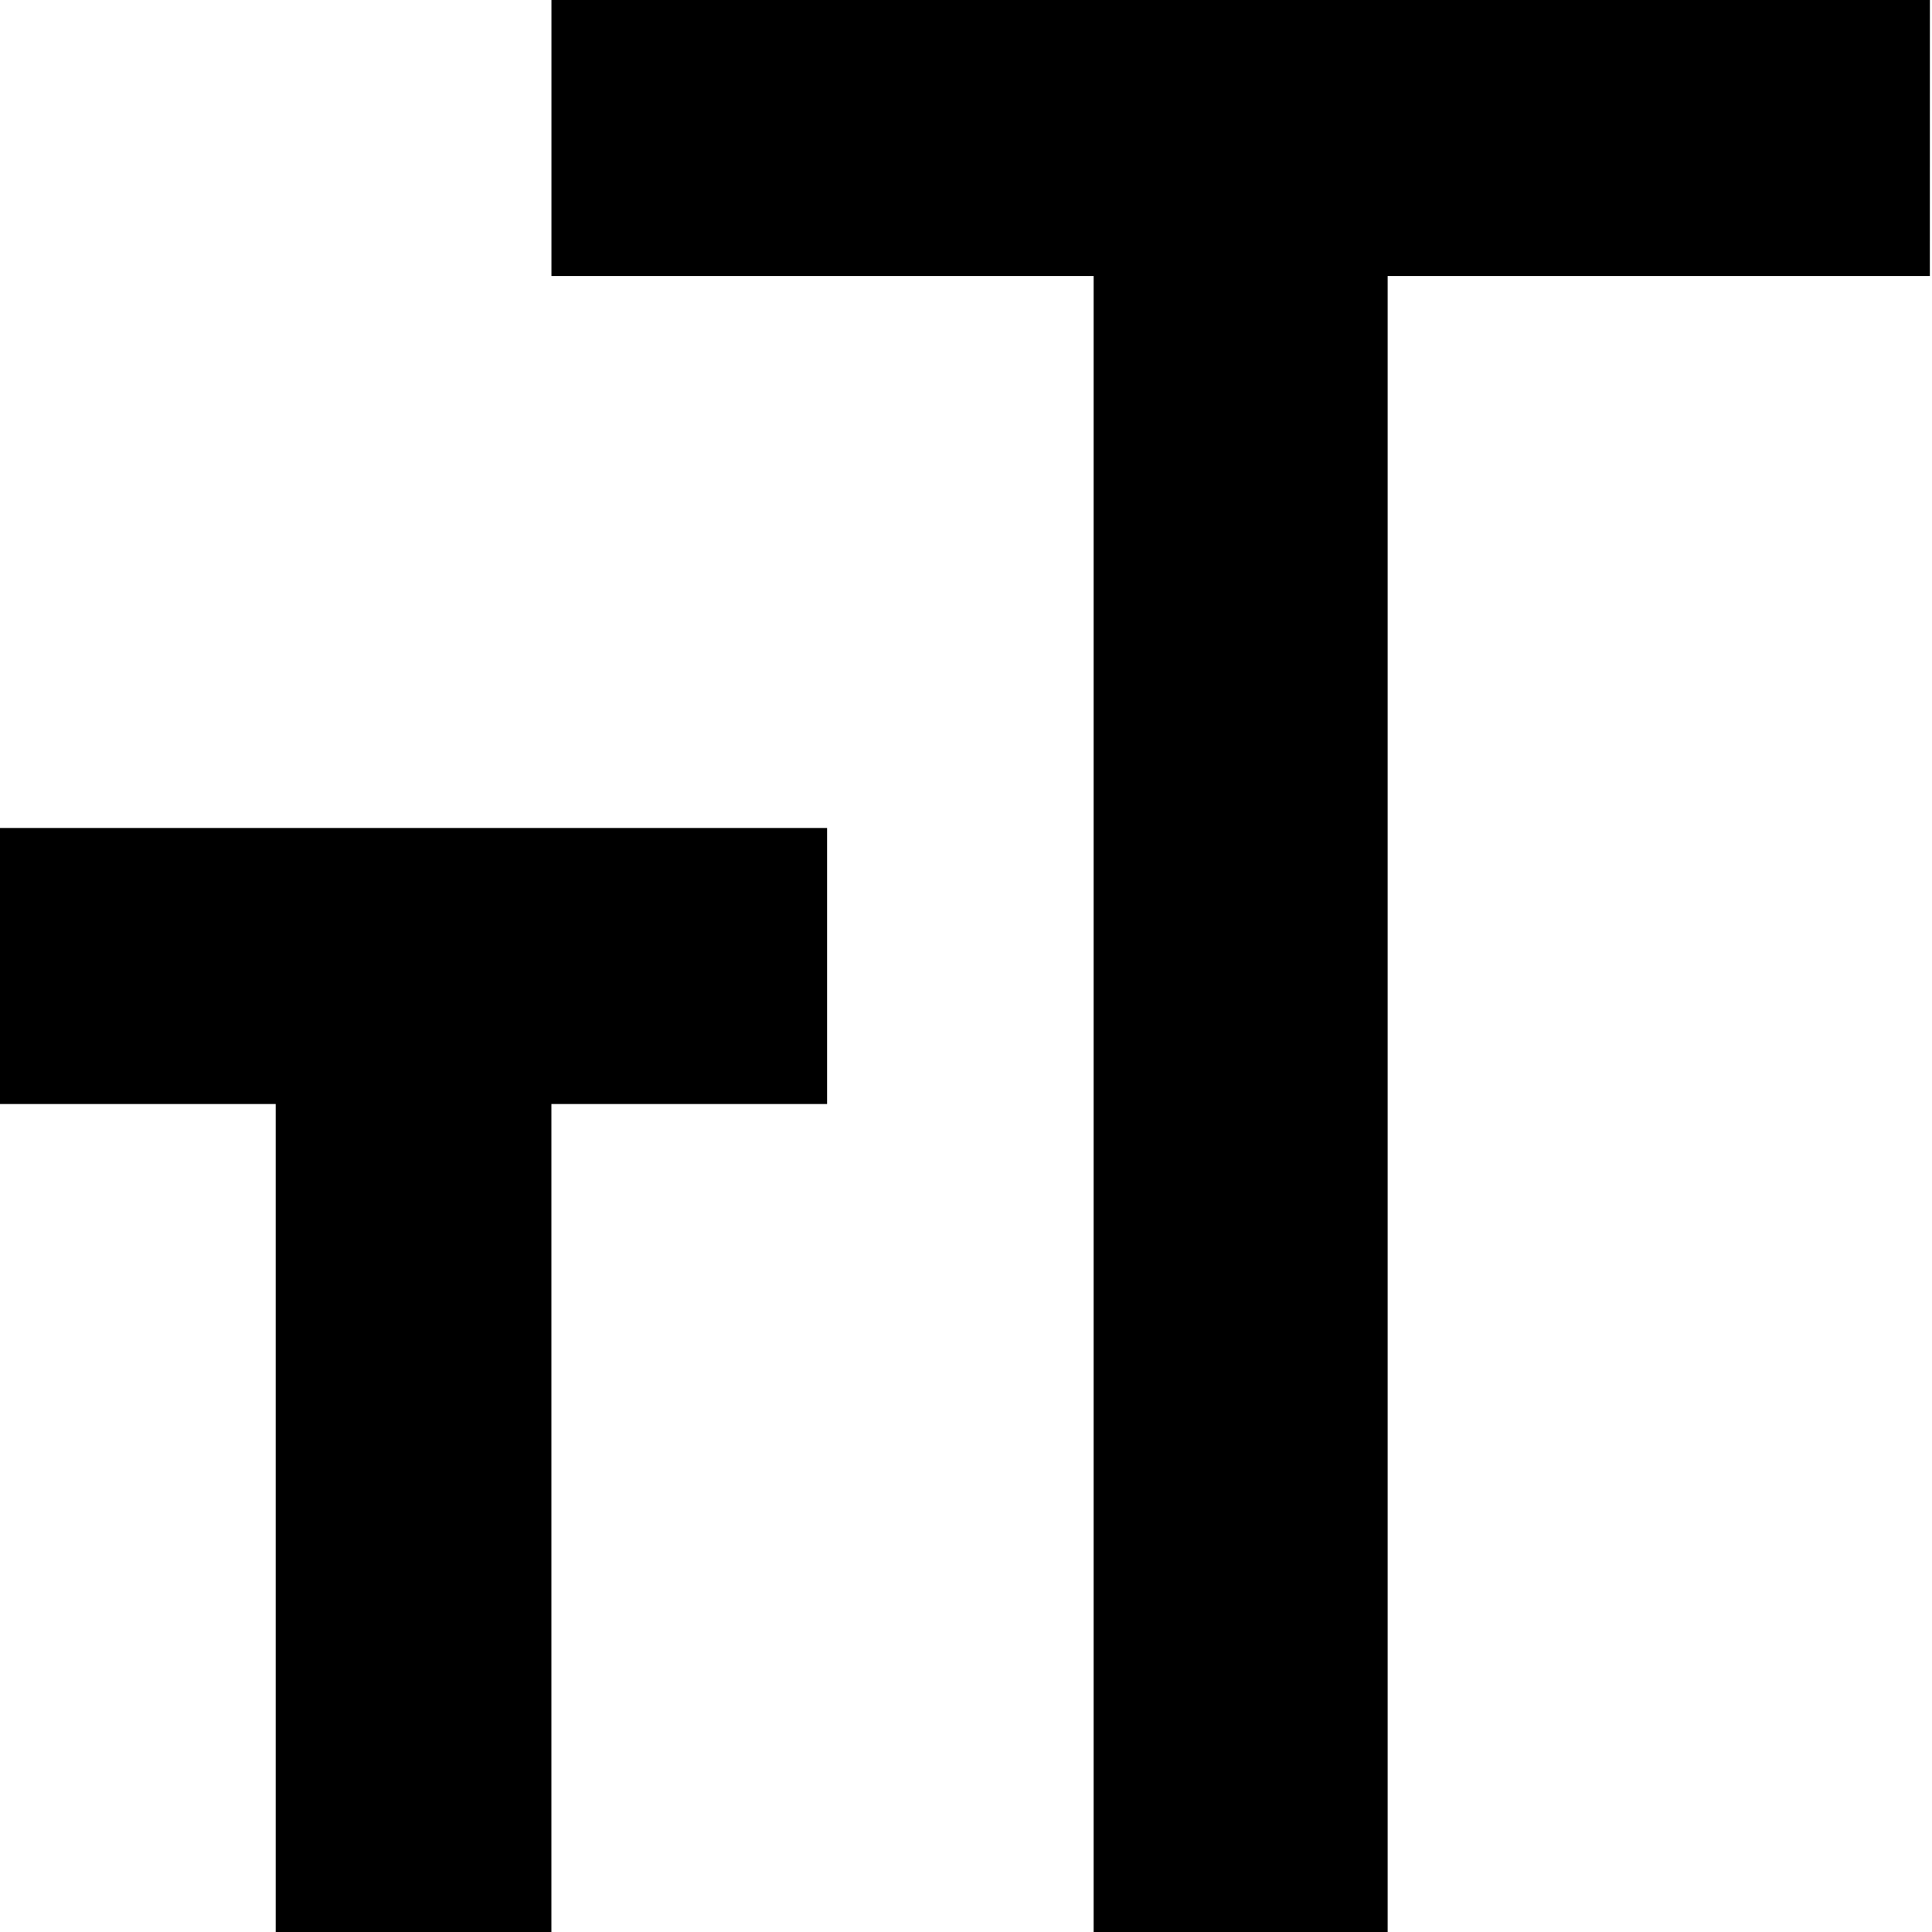
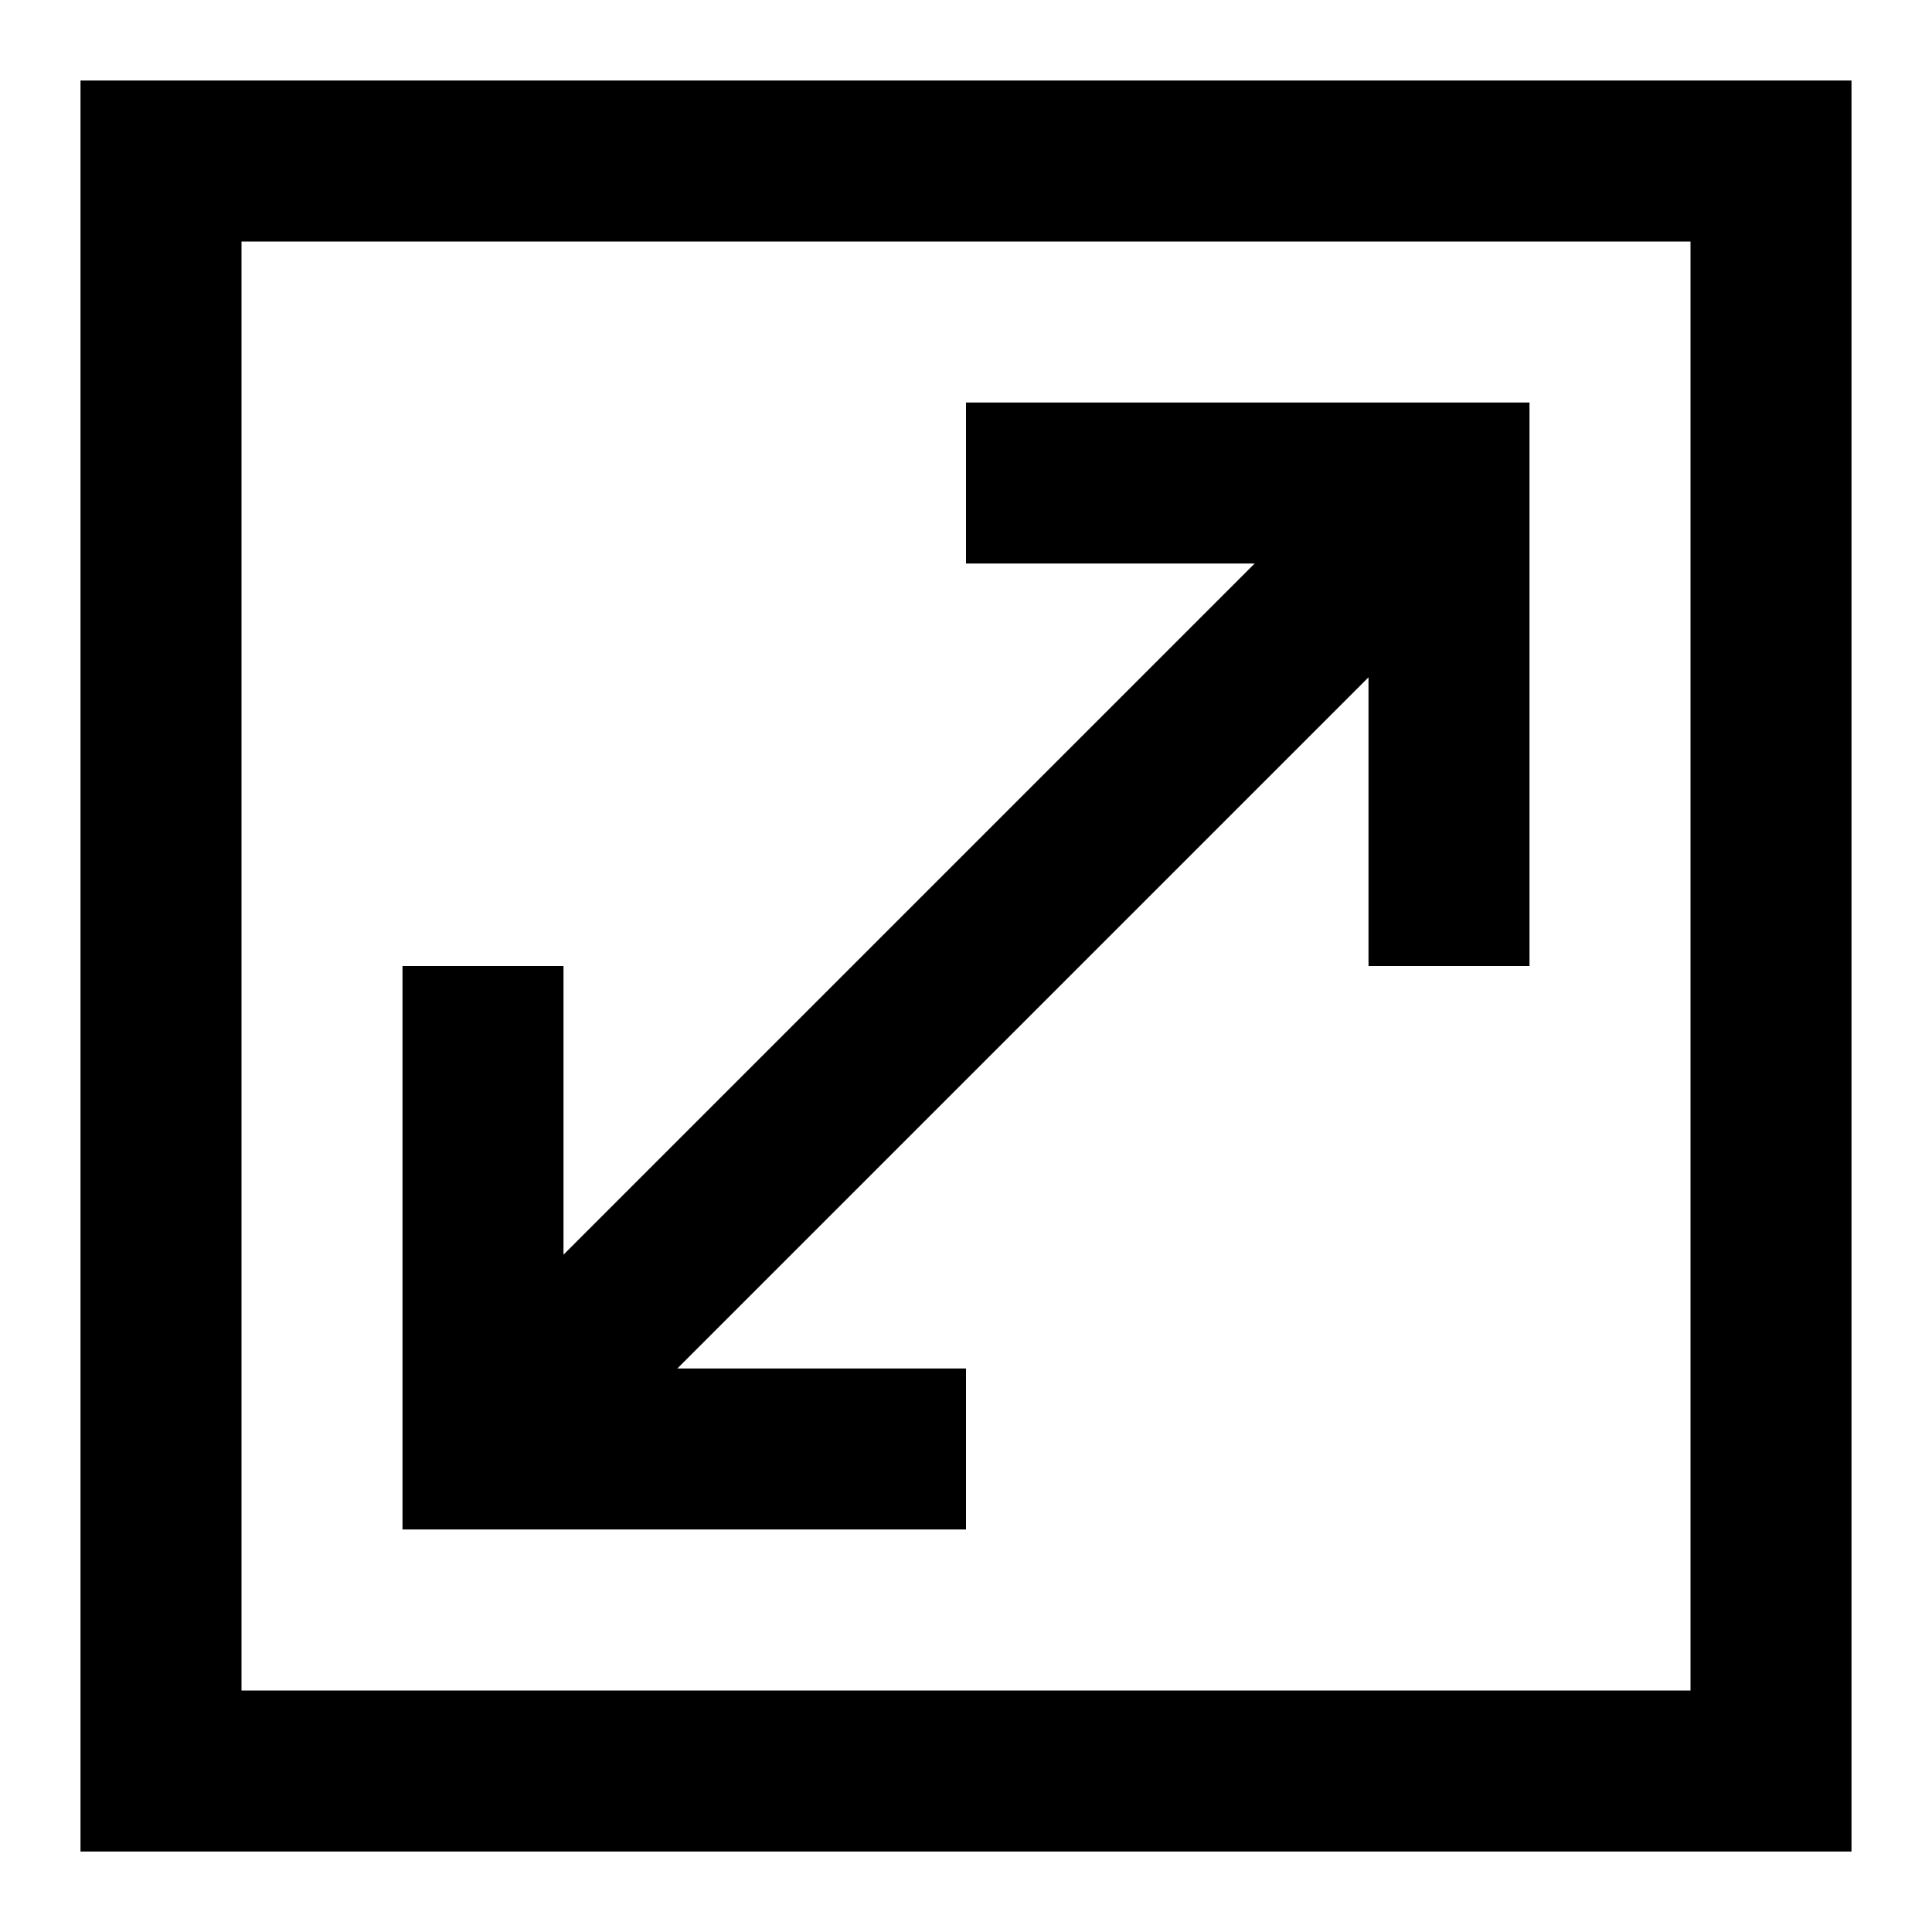
- <svg xmlns="http://www.w3.org/2000/svg" width="128" height="128">
-   <path d="M0 54.857h54.796v18.286H36.531V128H18.265V73.143H0V54.857zm127.857-36.571H91.935V128H72.456V18.286H36.534V0h91.326l-.003 18.286z" />
+ <svg xmlns="http://www.w3.org/2000/svg" t="1718334462569" class="icon" viewBox="0 0 1024 1024" version="1.1" p-id="1535" width="16" height="16">
+   <path d="M298.667 665.003L665.003 298.667H512v-85.333h298.667v298.667h-85.333v-153.003L358.997 725.333H512v85.333H213.333V512h85.333v153.003zM981.333 42.667v938.667H42.667V42.667h938.667zM128 896h768V128H128v768z" fill="#000000" p-id="1536" />
</svg>
